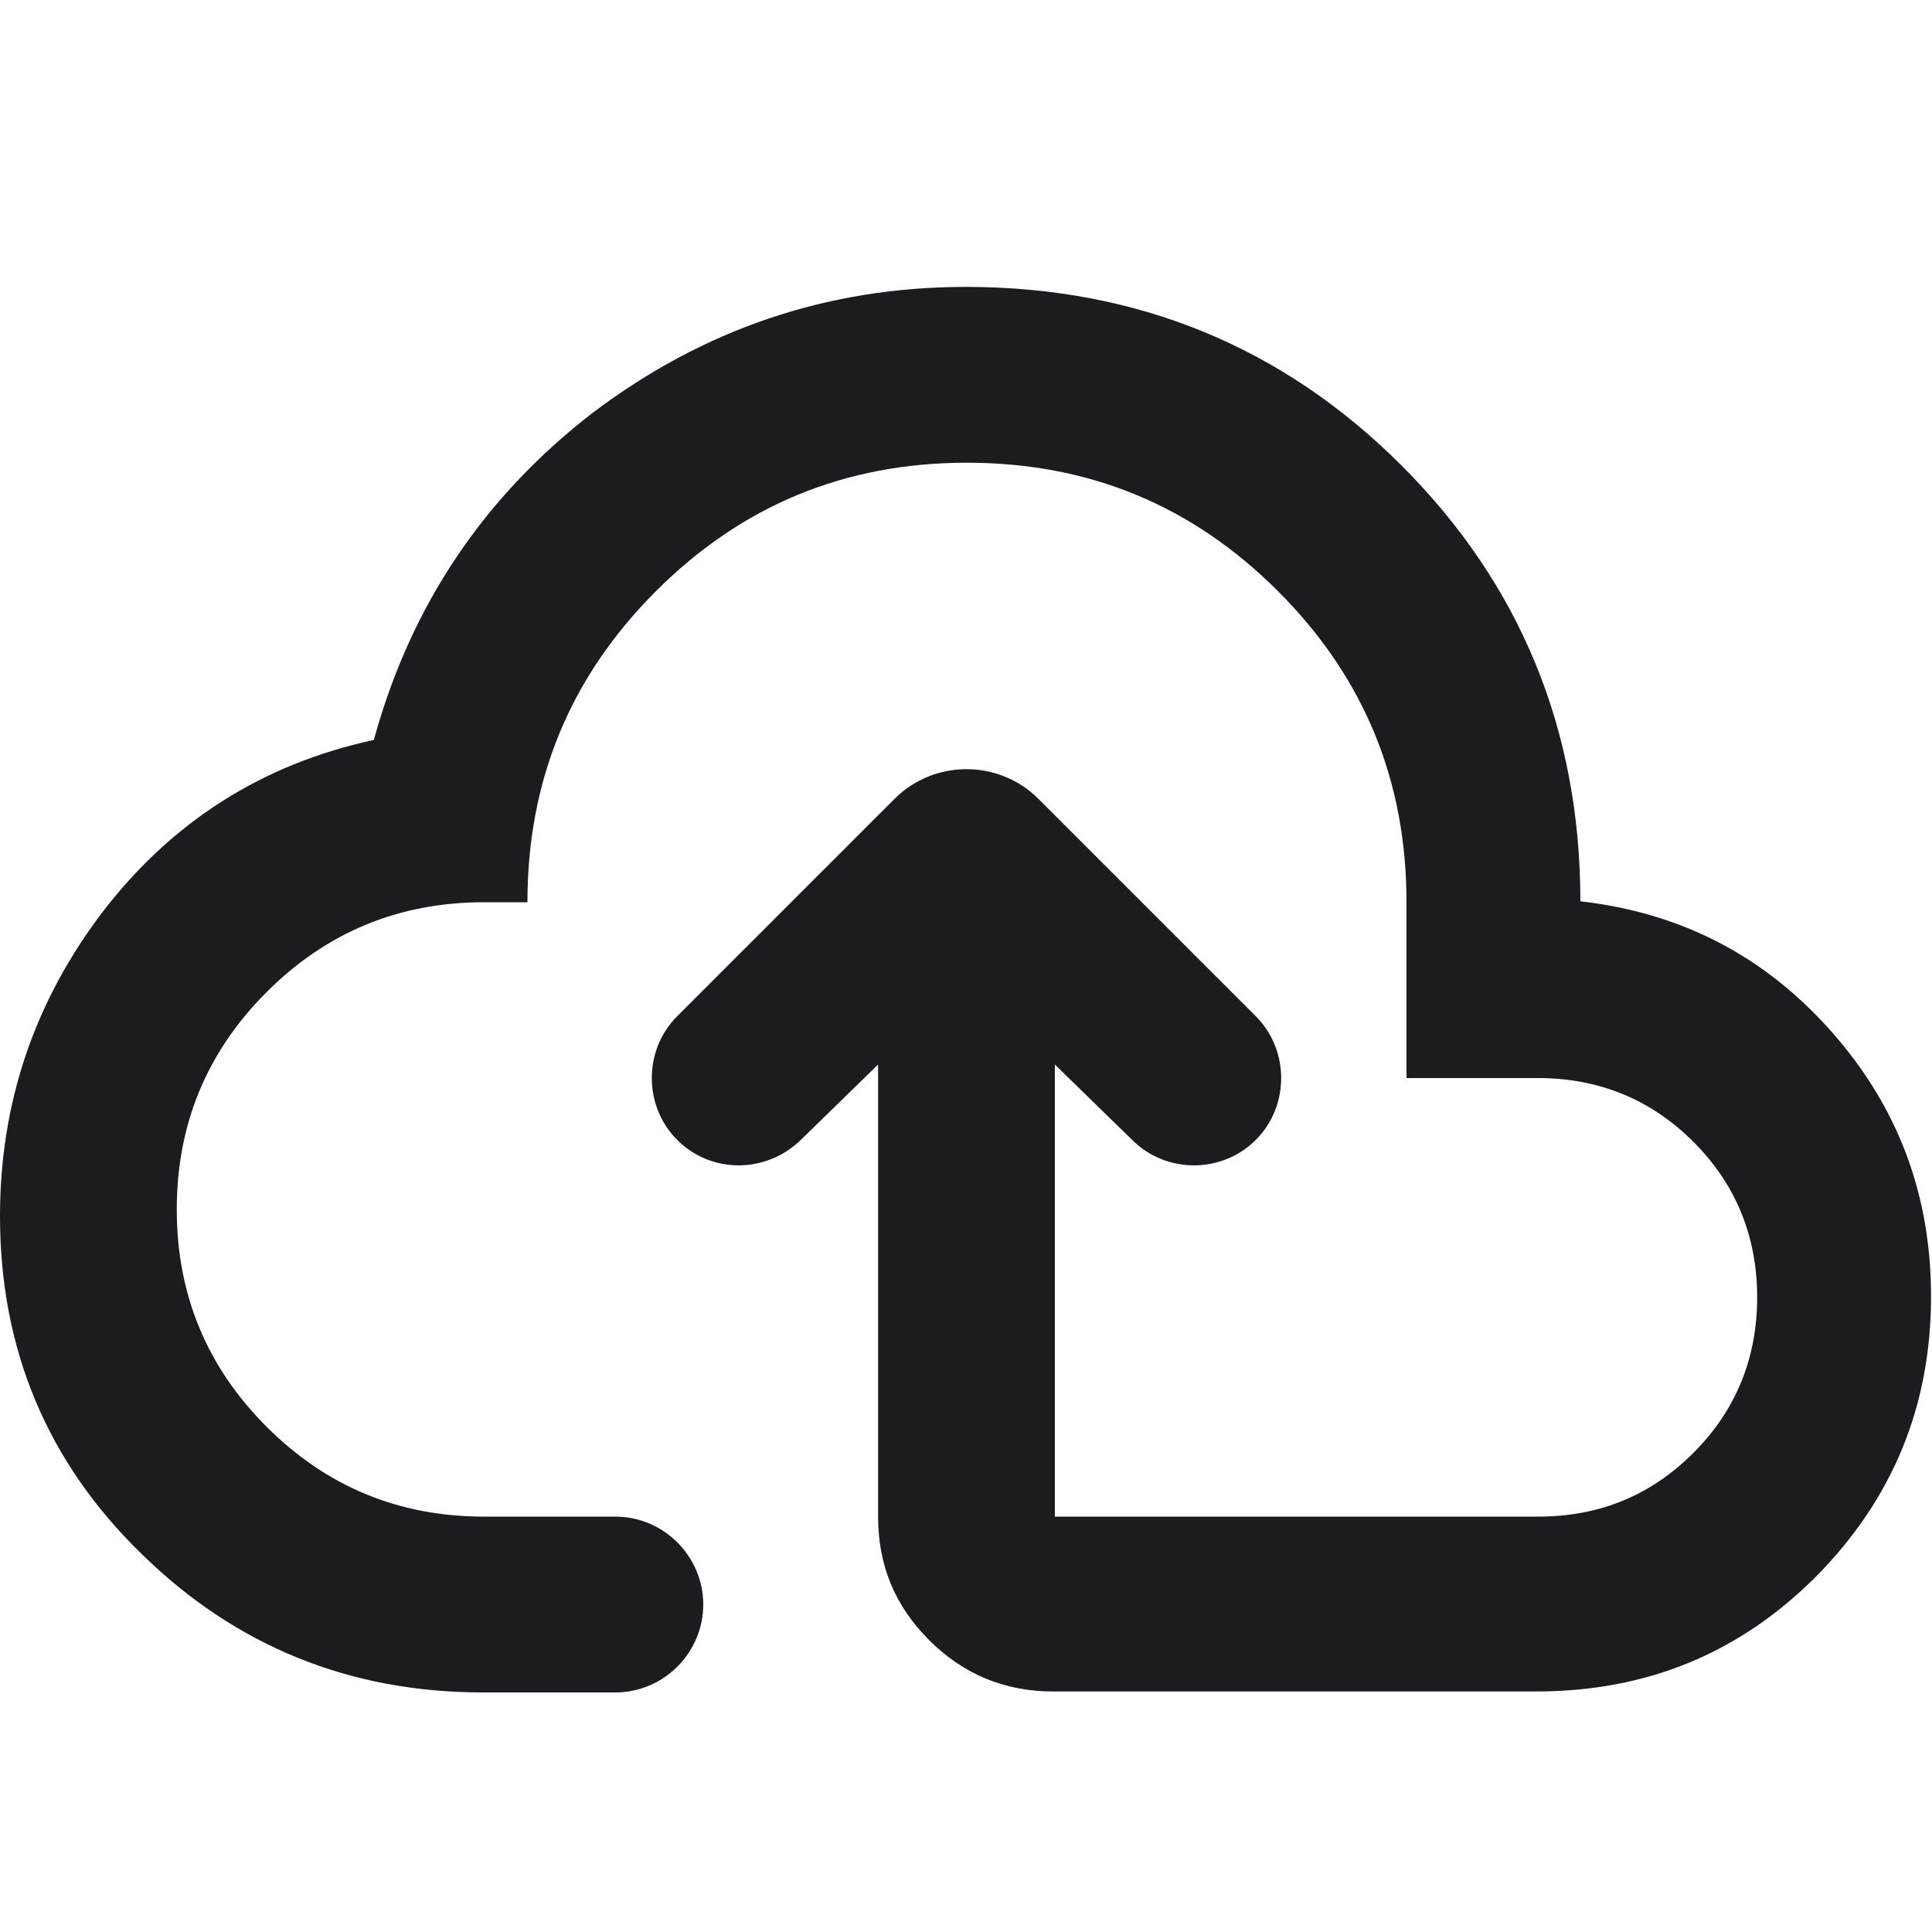
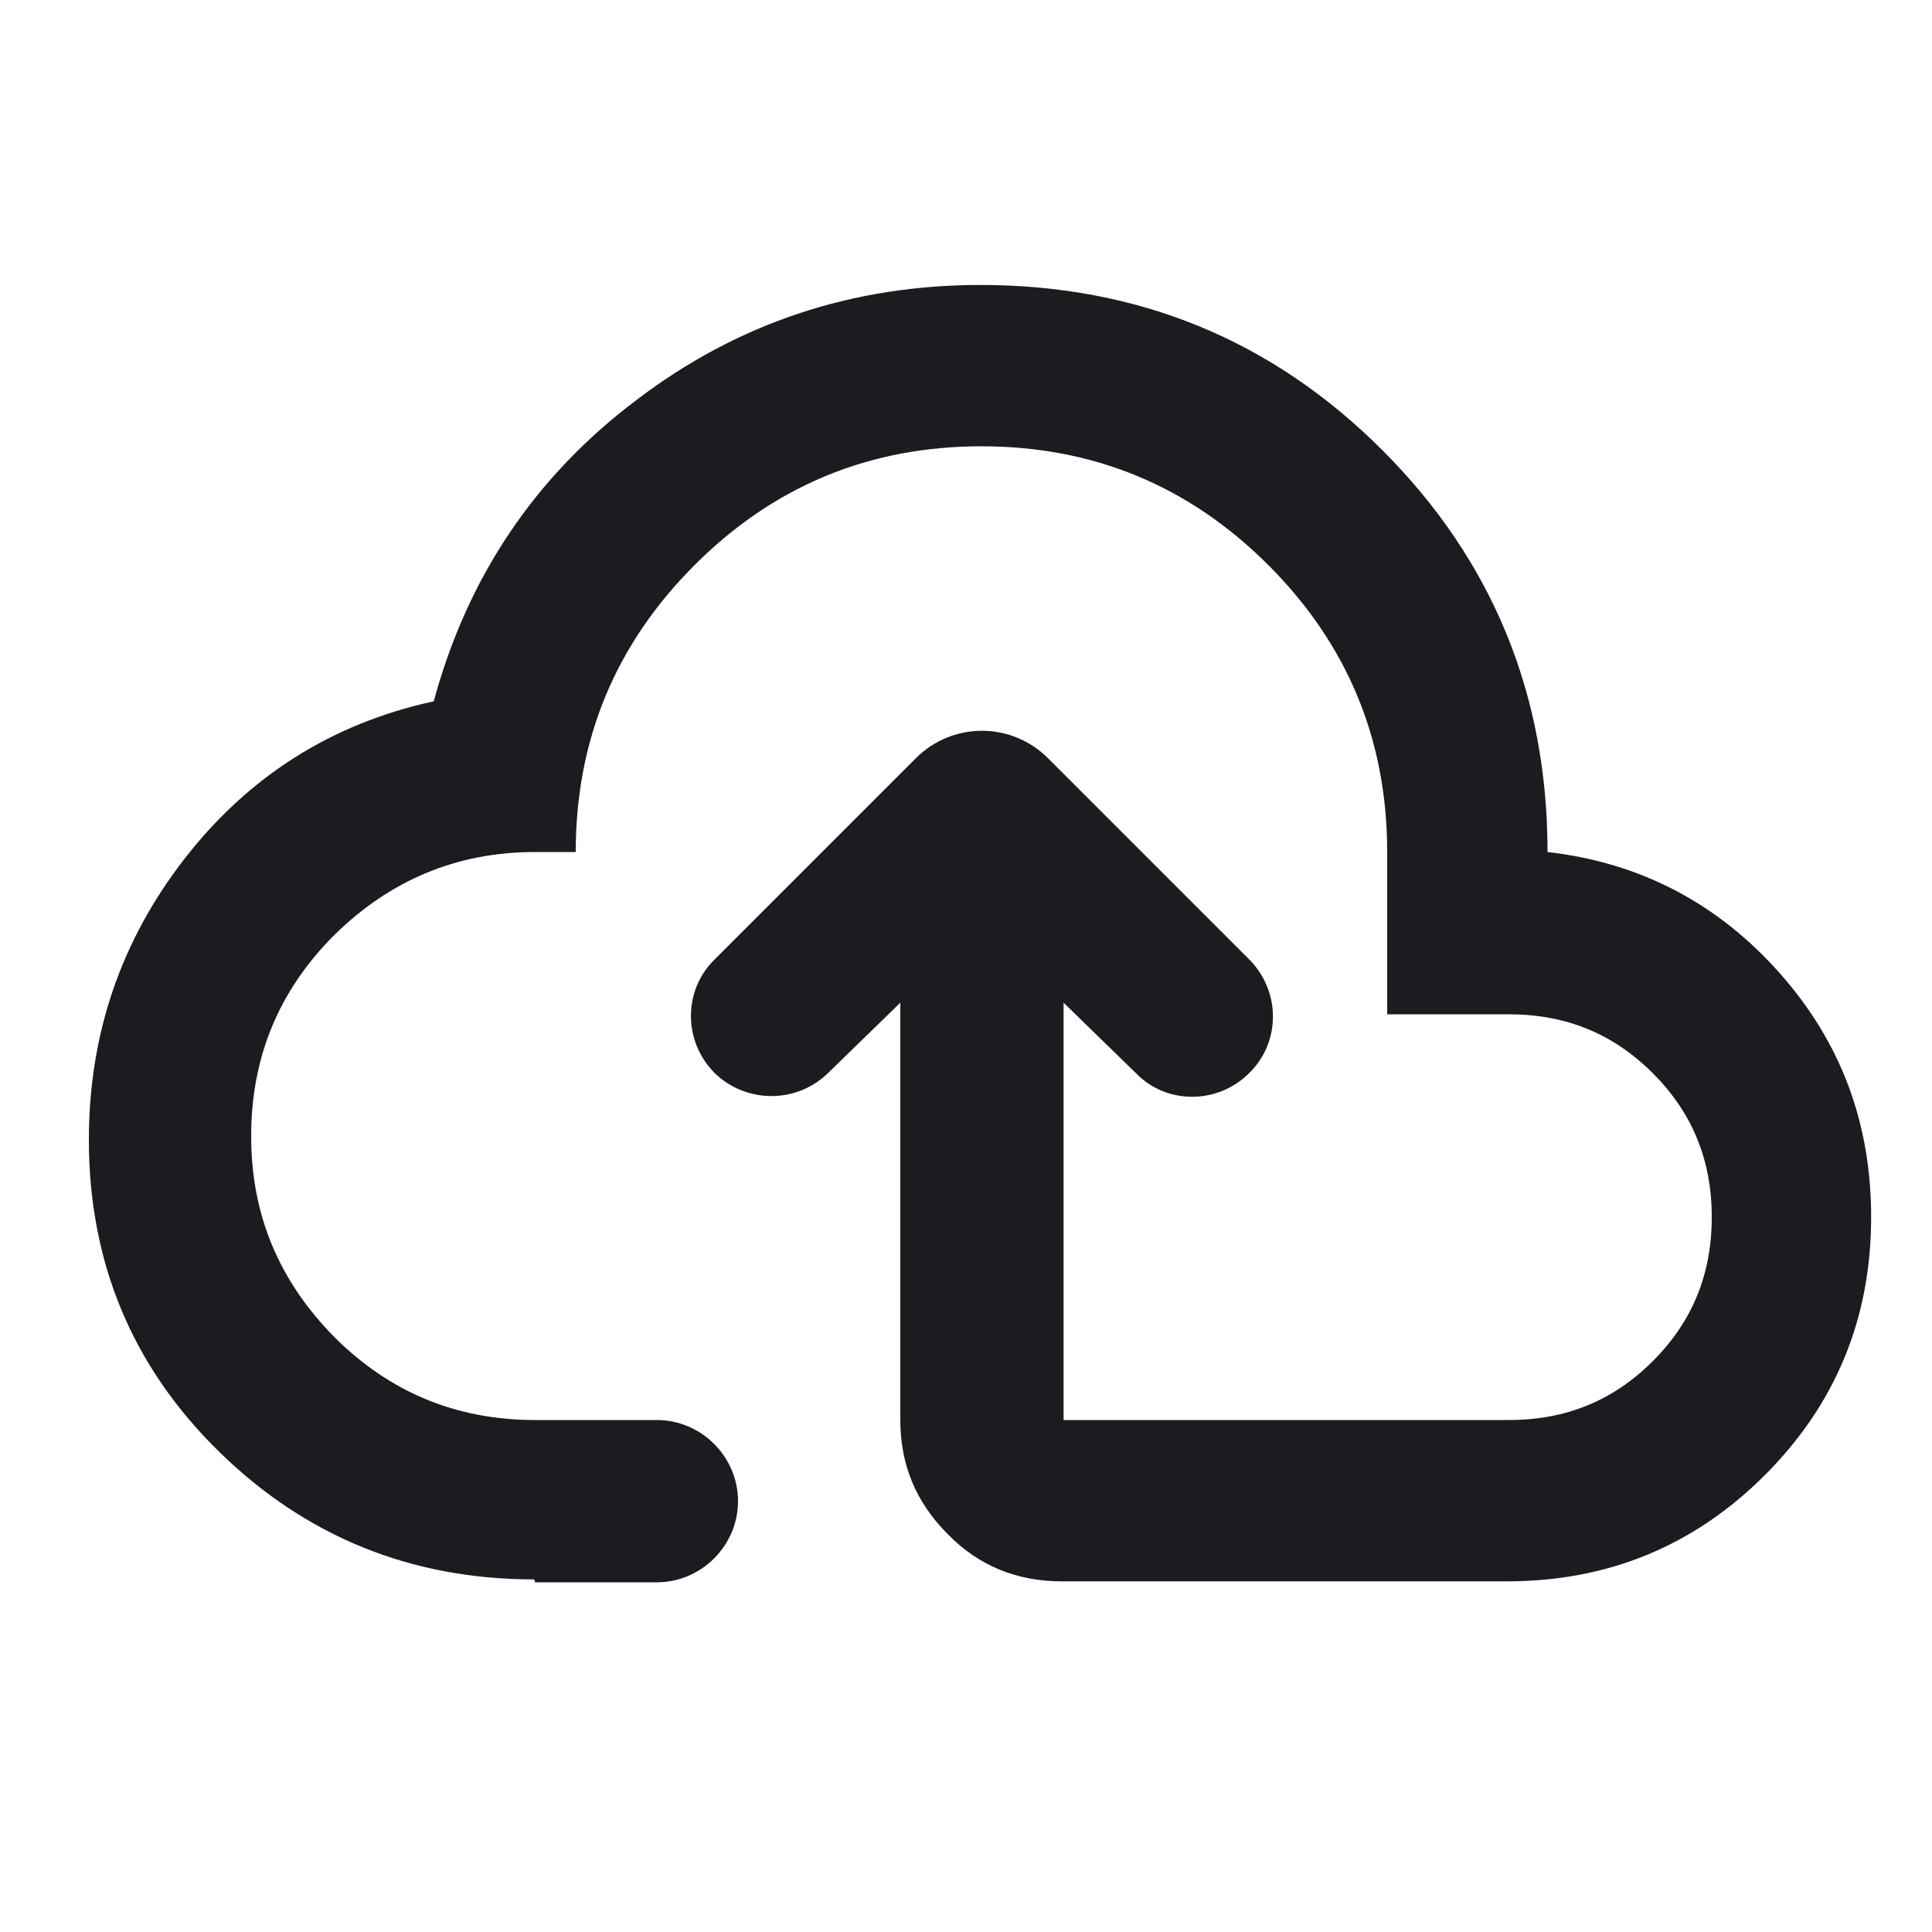
<svg xmlns="http://www.w3.org/2000/svg" id="Layer_1" viewBox="0 0 20 20">
  <defs>
    <style>.cls-1{fill:#1c1b1f;}</style>
  </defs>
-   <path class="cls-1" d="m5,17.52c-1.38,0-2.56-.48-3.53-1.43-.98-.95-1.47-2.12-1.47-3.5,0-1.18.36-2.23,1.07-3.16.71-.92,1.64-1.52,2.8-1.77.38-1.39,1.14-2.52,2.27-3.39,1.14-.86,2.42-1.3,3.86-1.3,1.77,0,3.28.62,4.51,1.85,1.23,1.23,1.85,2.74,1.85,4.51,1.05.12,1.91.57,2.6,1.35.69.78,1.03,1.69,1.03,2.74,0,1.14-.4,2.1-1.19,2.9-.8.8-1.76,1.19-2.9,1.19h-5c-.5,0-.93-.18-1.28-.53-.36-.36-.53-.78-.53-1.28v-4.68l-.81.79c-.36.34-.92.34-1.27-.01-.35-.35-.35-.93,0-1.28l2.25-2.25c.41-.41,1.08-.41,1.49,0l2.25,2.25c.35.35.35.93,0,1.28-.35.35-.92.35-1.27.01l-.81-.79v4.68h5c.64,0,1.17-.22,1.61-.66.44-.44.66-.98.66-1.61s-.22-1.17-.66-1.61c-.44-.44-.98-.66-1.61-.66h-1.36v-1.82c0-1.26-.44-2.33-1.33-3.22-.89-.89-1.96-1.33-3.22-1.33s-2.33.44-3.22,1.33-1.33,1.96-1.33,3.22h-.45c-.88,0-1.63.31-2.25.93-.62.62-.93,1.37-.93,2.25s.31,1.63.93,2.25c.62.62,1.37.93,2.25.93h1.36c.5,0,.91.41.91.91s-.41.91-.91.91h-1.36Z" />
+   <path class="cls-1" d="m5.53,16.35c-1.27,0-2.36-.44-3.26-1.32-.9-.88-1.35-1.96-1.35-3.23,0-1.09.33-2.06.99-2.91.66-.85,1.52-1.4,2.58-1.63.35-1.29,1.05-2.33,2.1-3.12,1.05-.8,2.24-1.19,3.56-1.19,1.63,0,3.02.57,4.16,1.71,1.14,1.14,1.71,2.53,1.71,4.16.96.11,1.76.53,2.4,1.25.64.72.95,1.56.95,2.53,0,1.05-.37,1.94-1.1,2.67-.73.73-1.62,1.1-2.67,1.1h-4.61c-.46,0-.86-.16-1.18-.49-.33-.33-.49-.72-.49-1.18v-4.32l-.75.73c-.33.32-.85.31-1.17,0-.33-.33-.33-.86,0-1.18l2.08-2.08c.38-.38.99-.38,1.37,0l2.08,2.08c.33.33.33.86,0,1.18-.32.32-.85.33-1.17,0l-.75-.73v4.32h4.61c.59,0,1.08-.2,1.49-.61.41-.41.61-.9.61-1.49s-.2-1.08-.61-1.49c-.41-.41-.9-.61-1.49-.61h-1.26v-1.68c0-1.16-.41-2.15-1.23-2.97-.82-.82-1.81-1.23-2.97-1.23s-2.15.41-2.97,1.23-1.23,1.81-1.23,2.97h-.42c-.81,0-1.5.29-2.08.86-.57.57-.86,1.26-.86,2.08s.29,1.5.86,2.08c.57.57,1.26.86,2.08.86h1.26c.46,0,.84.38.84.84s-.38.84-.84.84h-1.26Z" />
</svg>
